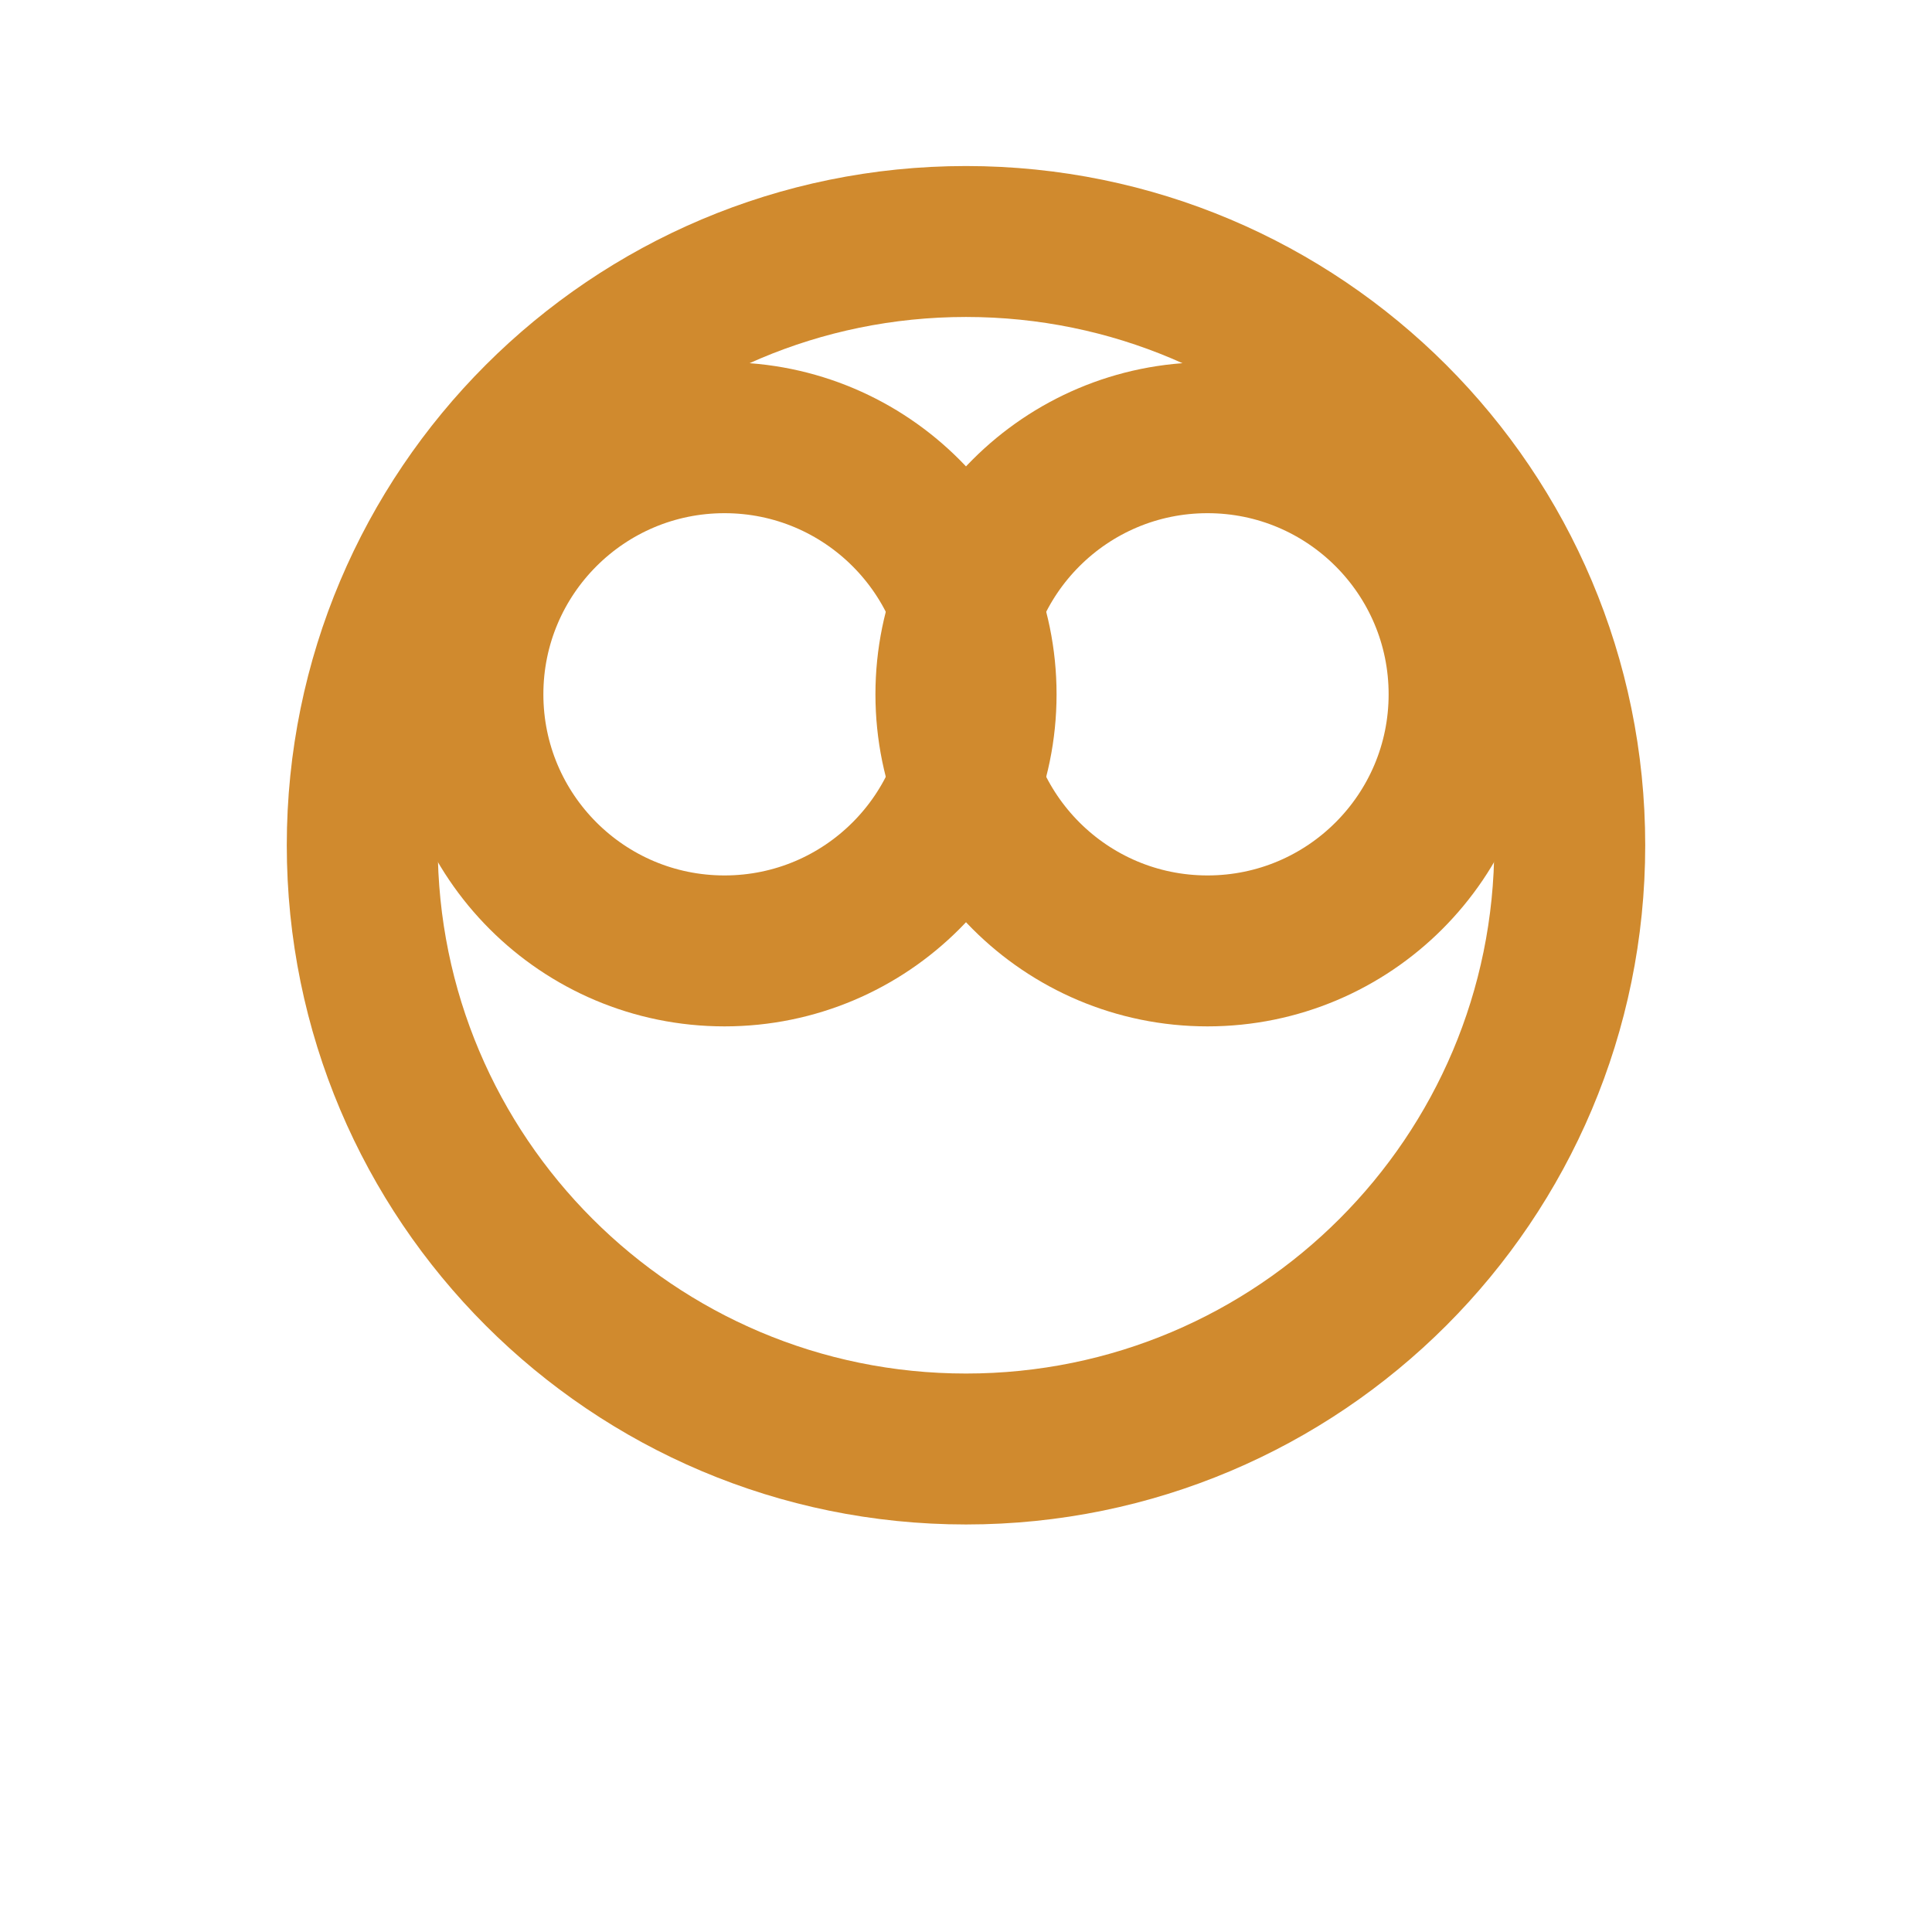
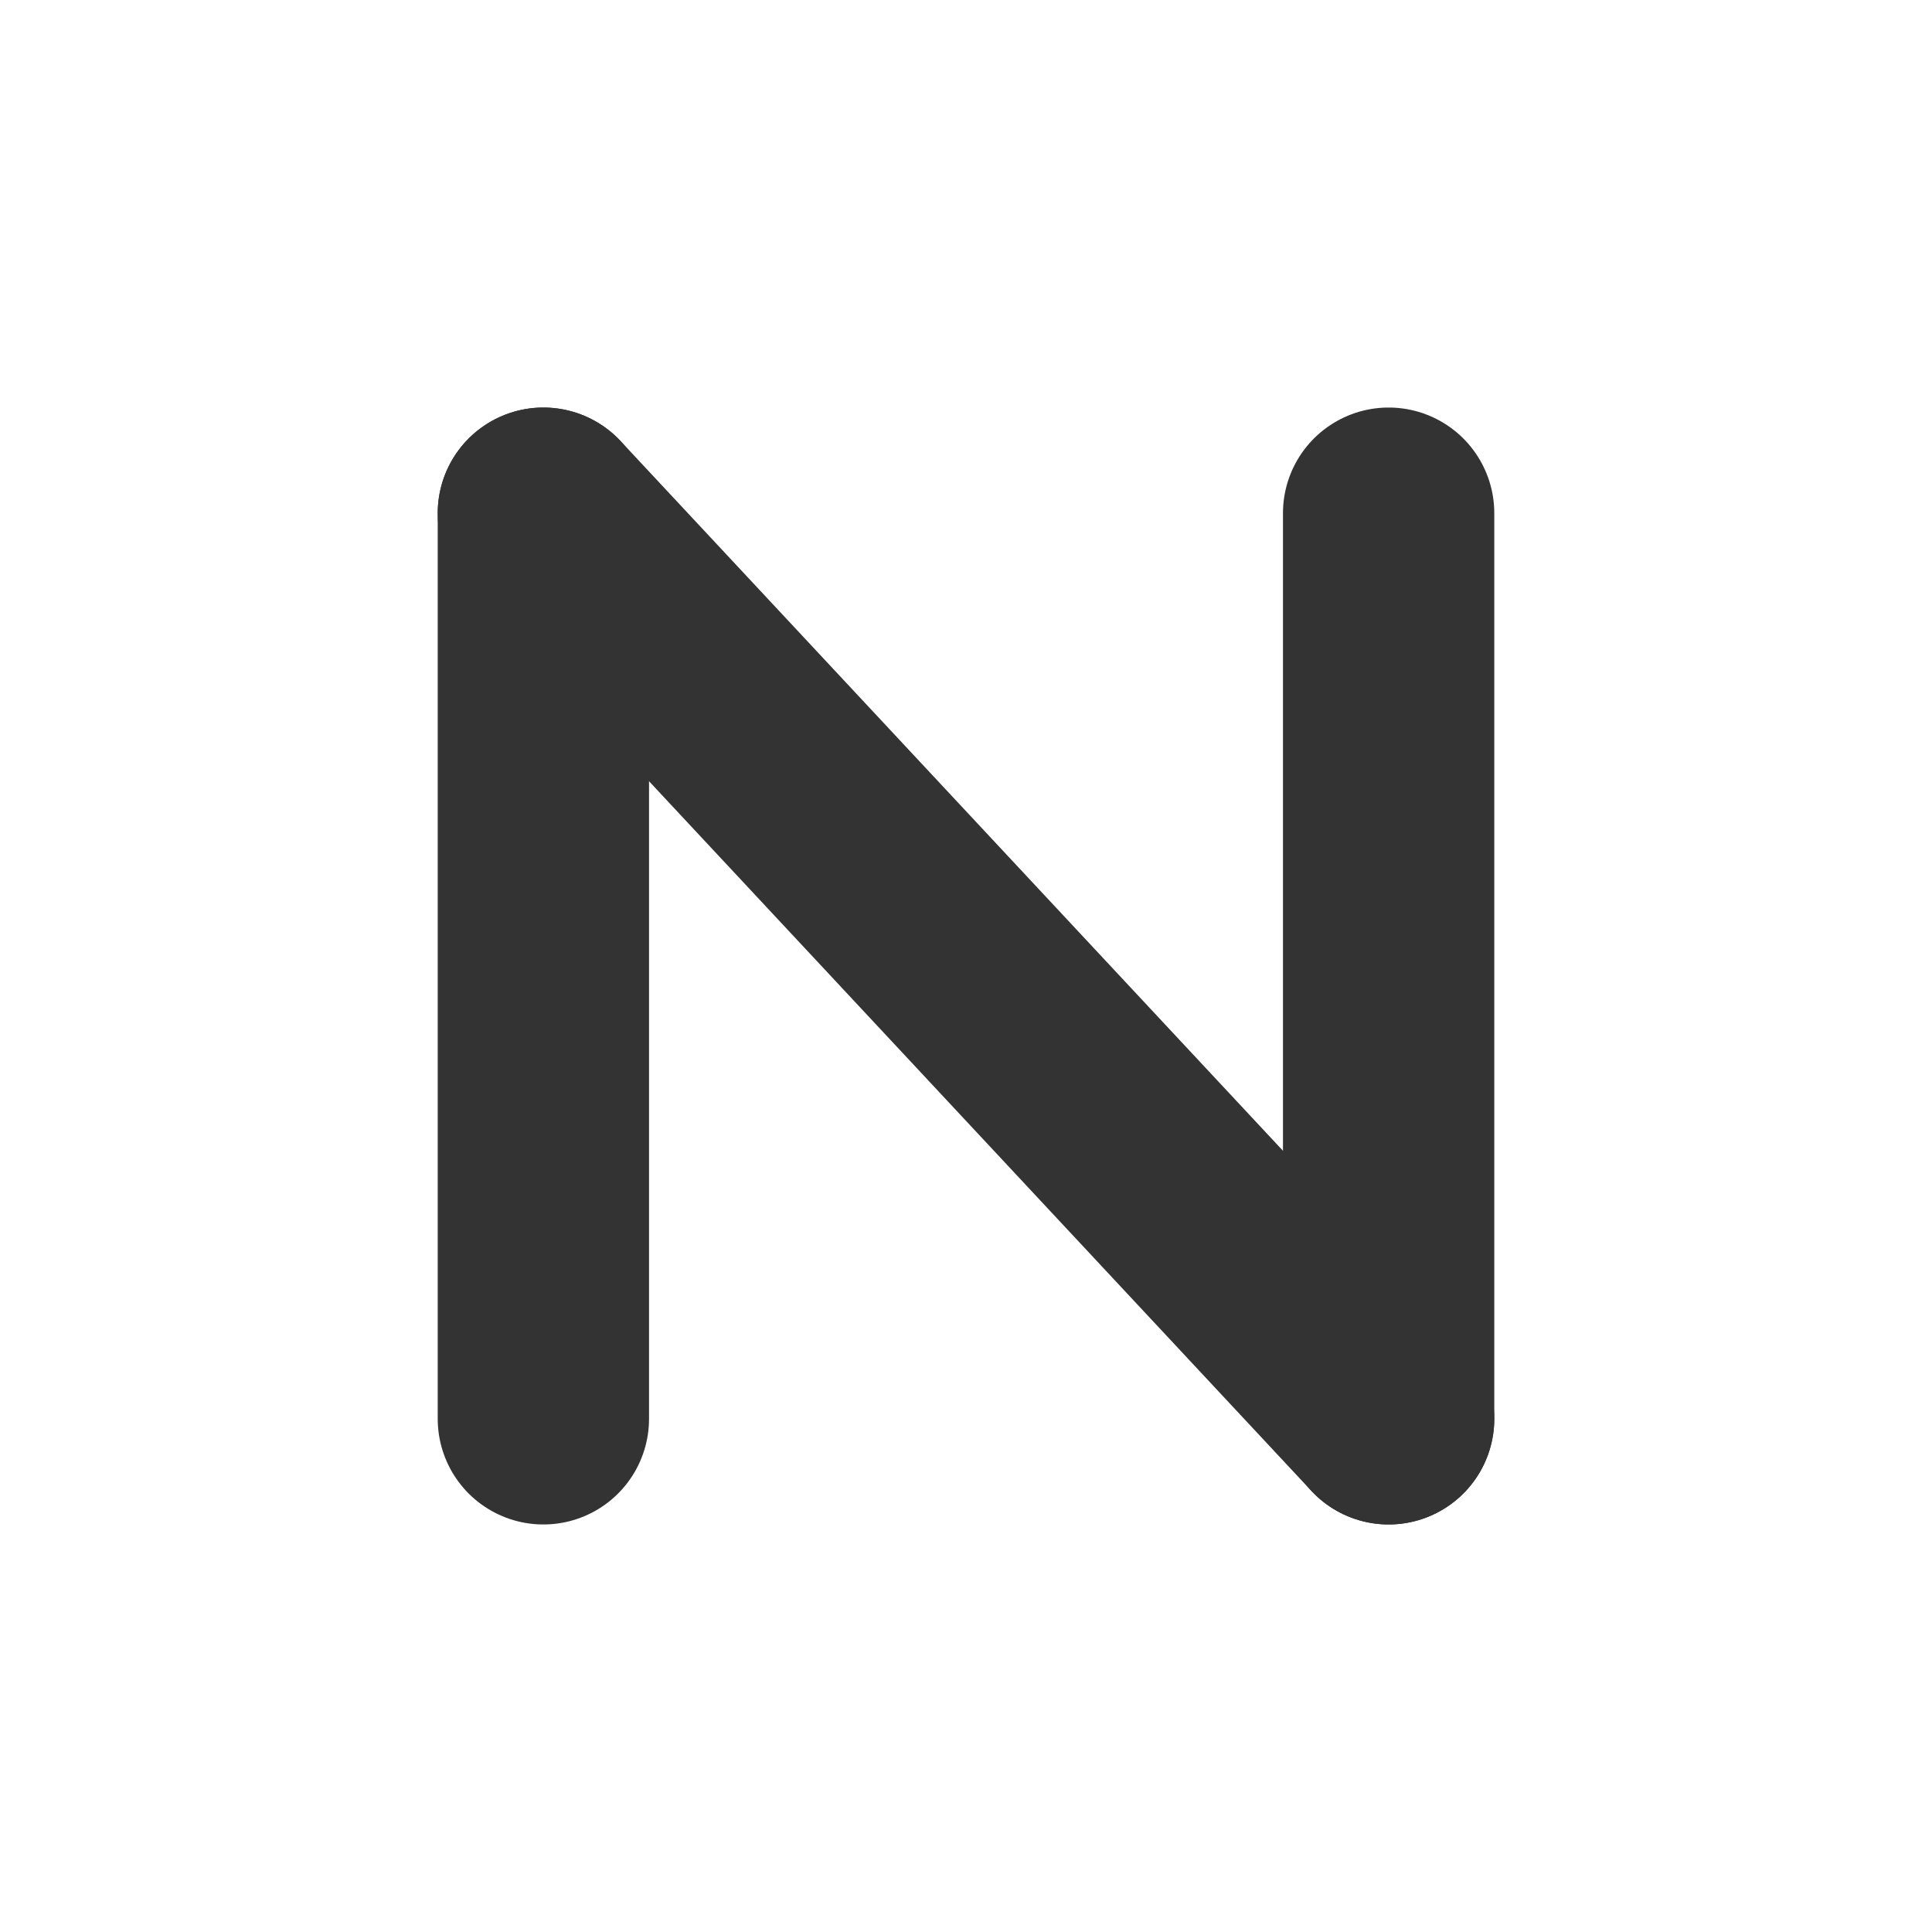
<svg xmlns="http://www.w3.org/2000/svg" viewBox="0 0 128 128" fill="none">
-   <g stroke="rgb(208 138 46)" stroke-linecap="round">
-     <circle cx="48" cy="46" r="17" stroke-width="10" />
-     <circle cx="80" cy="46" r="17" stroke-width="10" />
-     <circle cx="64" cy="56" r="40" stroke-width="10" clip-path="inset(26px 0 0 0)" />
+   <g stroke-width="14" stroke-linecap="round" stroke-linejoin="round">
+     <line x1="36" y1="94" x2="36" y2="34" />
+     <line x1="36" y1="34" x2="92" y2="94" />
+     <line x1="92" y1="94" x2="92" y2="34" />
  </g>
+   <style>
+     g { stroke: rgb(51 51 51); }
+     @media (prefers-color-scheme: dark) {
+       g { stroke: #f2f2f2; }
+     }
+   </style>
</svg>
